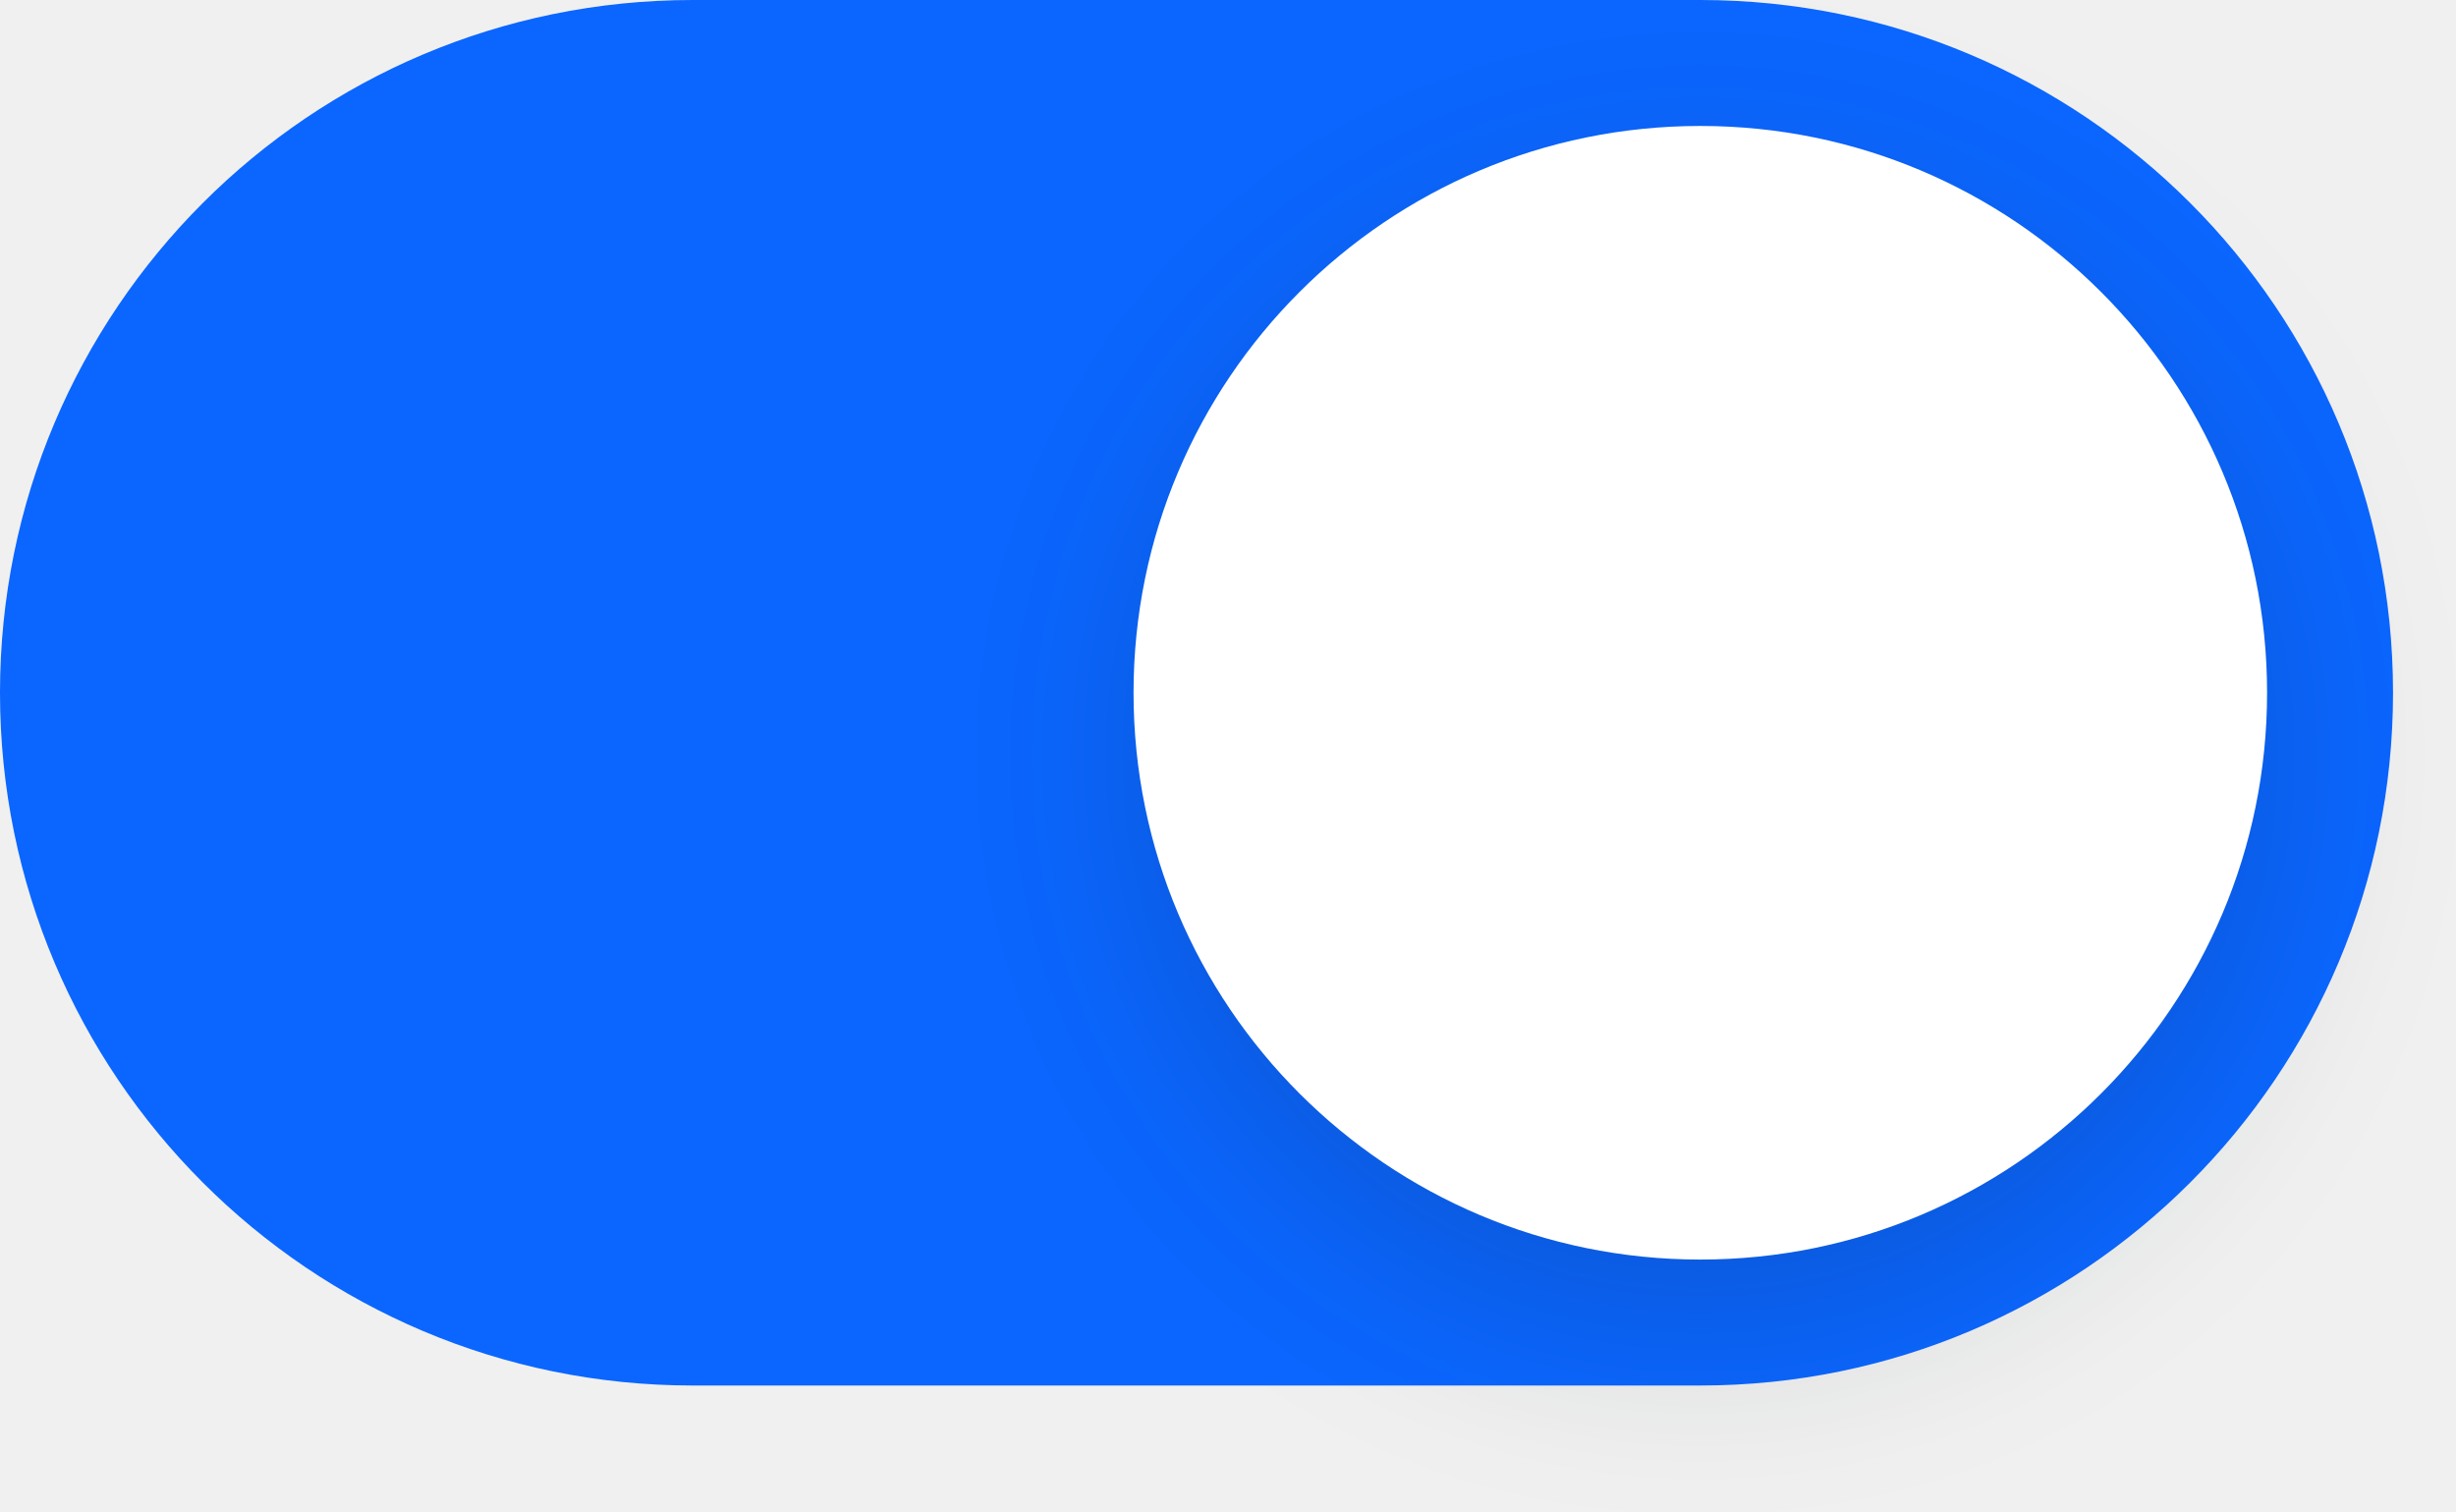
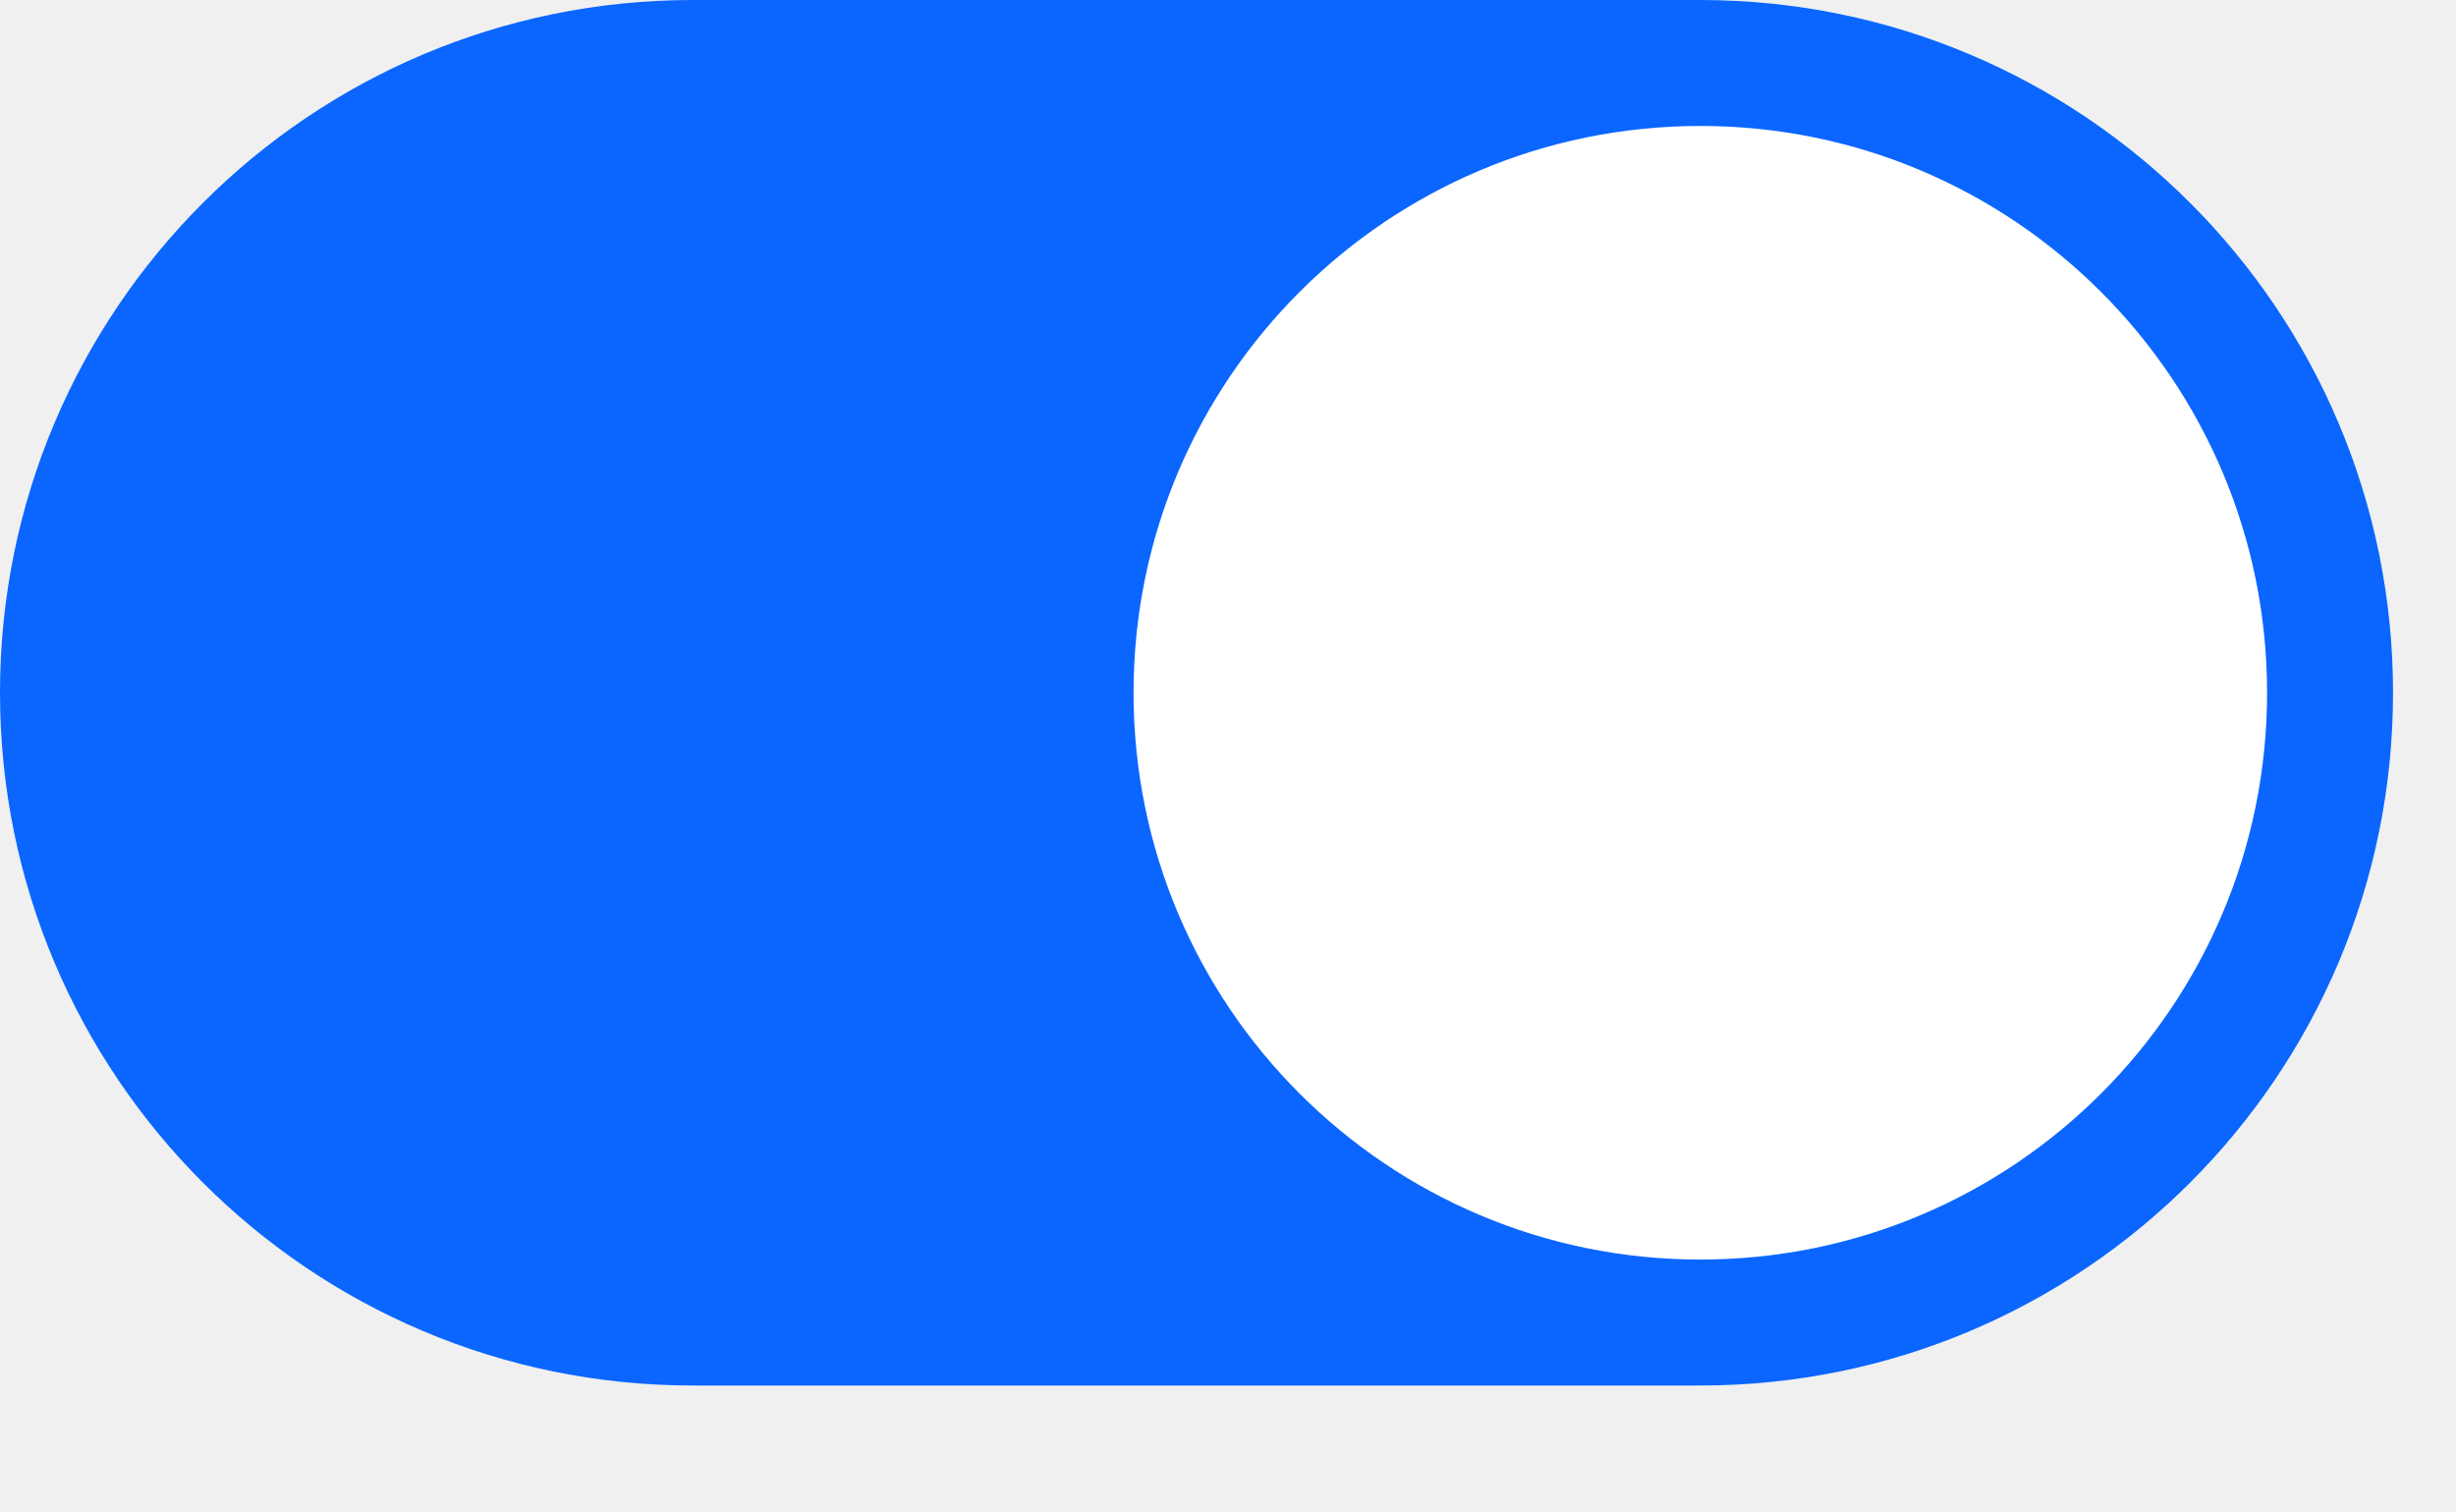
- <svg xmlns="http://www.w3.org/2000/svg" preserveAspectRatio="none" overflow="visible" style="display: block;" width="39" height="24" viewBox="0 0 39 24" fill="none">
-   <g id="Toggle Switch">
-     <rect width="38" height="22" rx="11" fill="#0A66FF" />
-     <g id="Thumb" filter="url(#filter0_d_0_12)">
-       <circle cx="27" cy="11" r="9" fill="white" />
-     </g>
+ <svg xmlns="http://www.w3.org/2000/svg" preserveAspectRatio="none" width="39" height="24" viewBox="0 0 39 24" fill="none">
+   <rect width="38" height="22" rx="11" fill="#0A66FF" />
+   <g>
+     <circle cx="27" cy="11" r="9" fill="white" />
  </g>
-   <defs>
-     <filter id="filter0_d_0_12" x="15" y="0" width="24" height="24" filterUnits="userSpaceOnUse" color-interpolation-filters="sRGB">
-       <feFlood flood-opacity="0" result="BackgroundImageFix" />
-       <feColorMatrix in="SourceAlpha" type="matrix" values="0 0 0 0 0 0 0 0 0 0 0 0 0 0 0 0 0 0 127 0" result="hardAlpha" />
-       <feOffset dy="1" />
-       <feGaussianBlur stdDeviation="1.5" />
-       <feColorMatrix type="matrix" values="0 0 0 0 0.06 0 0 0 0 0.09 0 0 0 0 0.16 0 0 0 0.18 0" />
-       <feBlend mode="normal" in2="BackgroundImageFix" result="effect1_dropShadow_0_12" />
-       <feBlend mode="normal" in="SourceGraphic" in2="effect1_dropShadow_0_12" result="shape" />
-     </filter>
-   </defs>
</svg>
